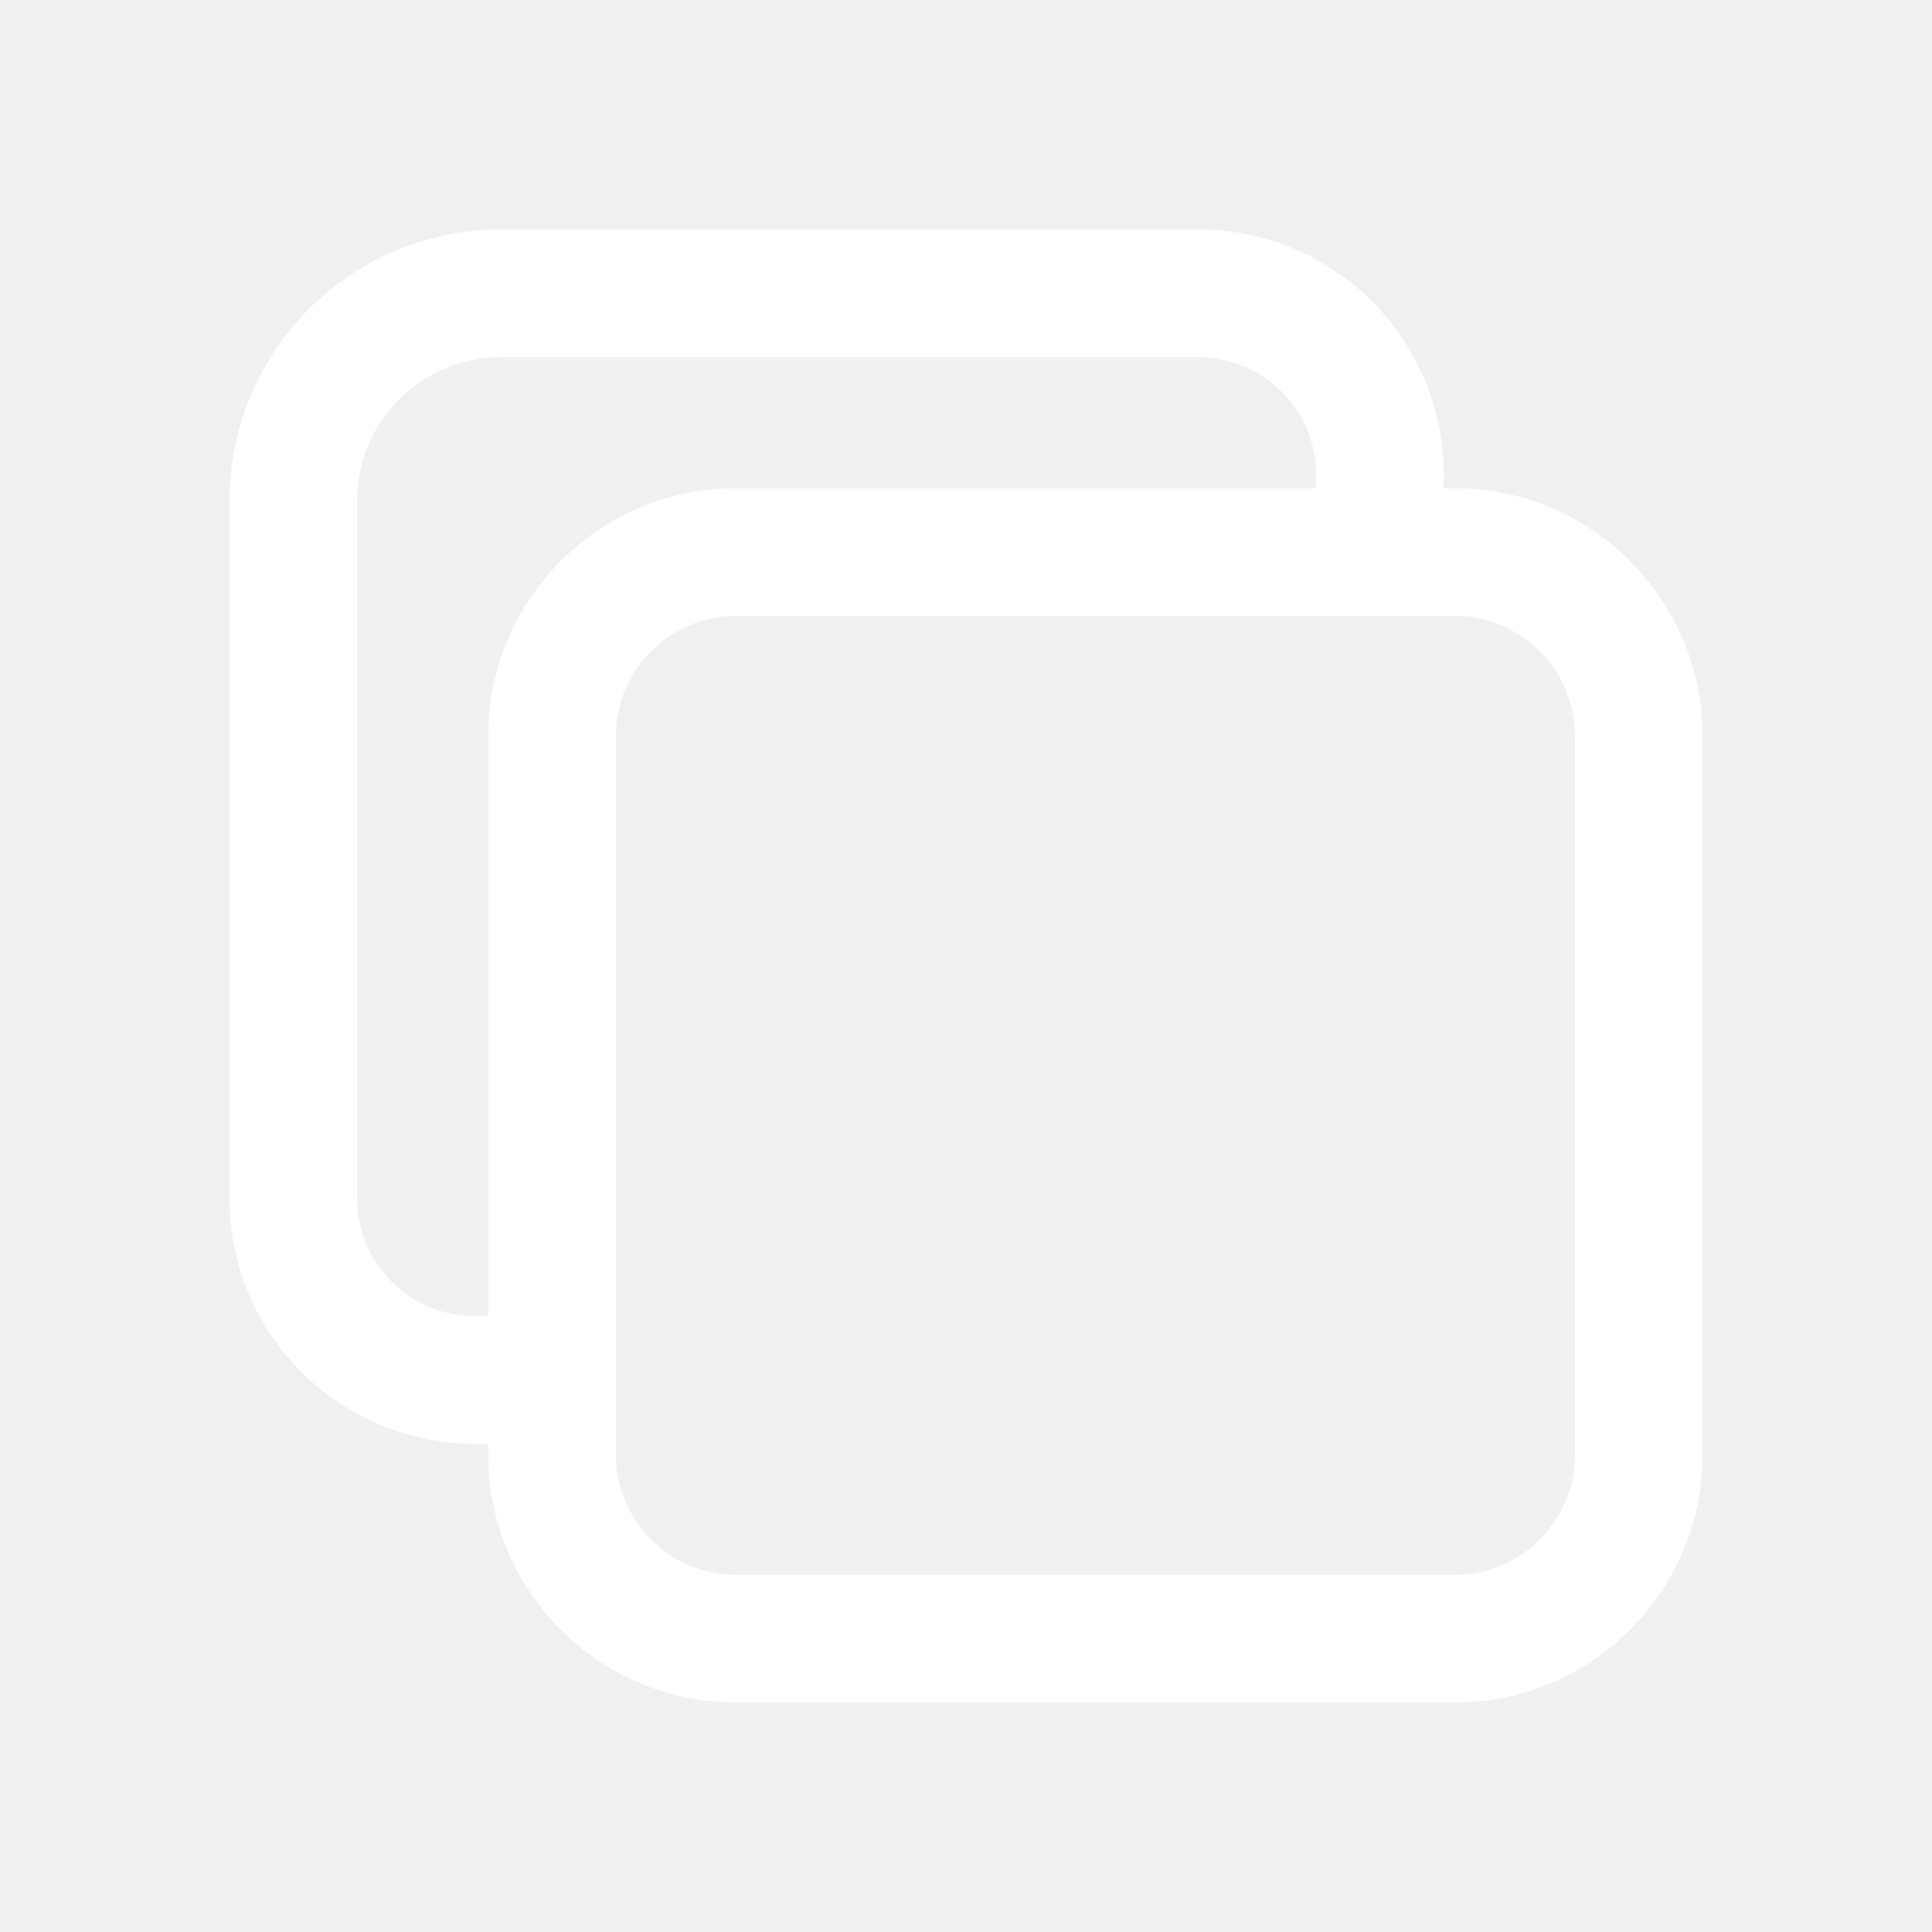
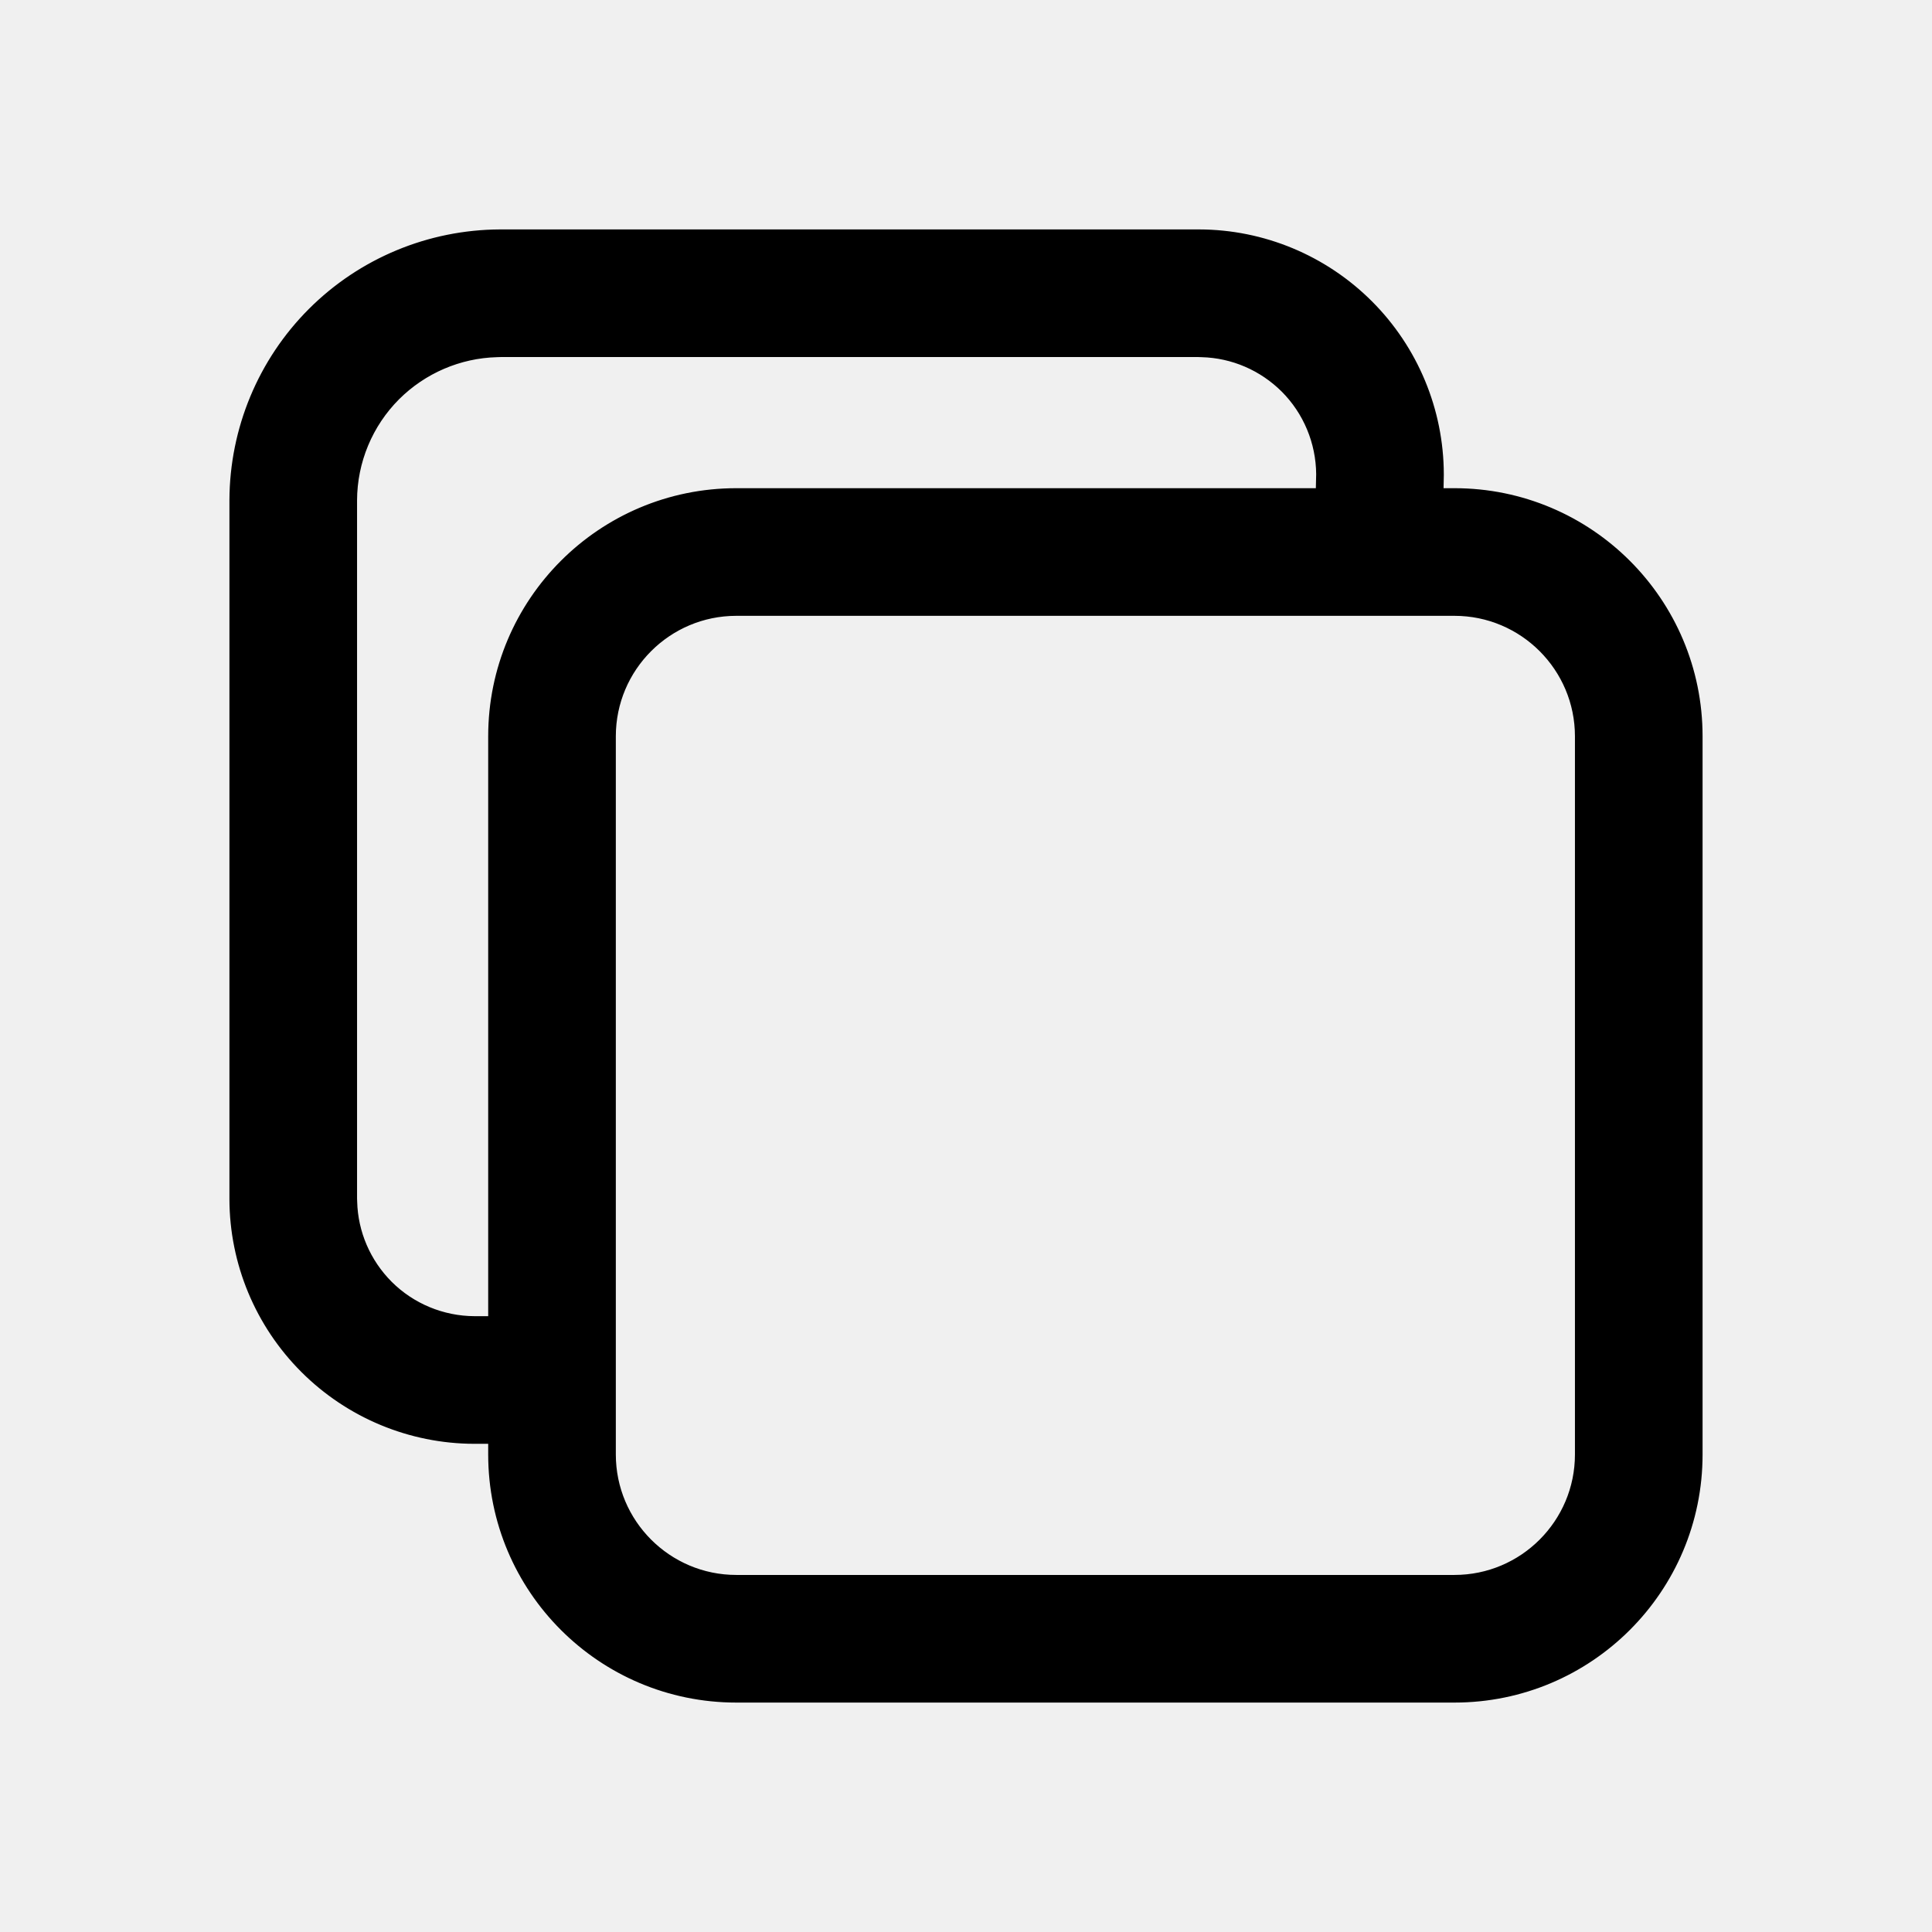
<svg xmlns="http://www.w3.org/2000/svg" width="16" height="16" viewBox="0 0 16 16" fill="none">
-   <path fill-rule="evenodd" clip-rule="evenodd" d="M9.93 2C10.441 2.001 10.93 2.205 11.291 2.566C11.652 2.927 11.856 3.417 11.857 3.927C11.857 3.931 11.857 3.934 11.857 3.937L11.853 4.143H12.045C13.125 4.143 14 5.018 14 6.098V12.045C14 13.125 13.125 14 12.045 14H6.098C5.018 14 4.143 13.125 4.143 12.045V11.857H3.927C3.417 11.856 2.927 11.652 2.566 11.291C2.205 10.93 2.001 10.441 2 9.93V4.142C2.002 3.574 2.228 3.03 2.629 2.629C3.03 2.228 3.574 2.002 4.142 2H9.93ZM6.098 5C5.492 5 5 5.492 5 6.098V12.045C5 12.651 5.492 13.143 6.098 13.143H12.045C12.651 13.143 13.143 12.651 13.143 12.045V6.098C13.143 5.492 12.651 5 12.045 5H6.098ZM4.112 2.858C3.783 2.867 3.469 3.002 3.235 3.235C2.994 3.476 2.858 3.803 2.857 4.144V9.927L2.858 9.954C2.865 10.229 2.978 10.49 3.172 10.685C3.373 10.886 3.646 10.999 3.93 11H4.143V6.098C4.143 5.018 5.018 4.143 6.098 4.143H10.995L11 3.927C10.998 3.644 10.885 3.372 10.685 3.172C10.49 2.978 10.229 2.865 9.954 2.858L9.927 2.857H4.144L4.112 2.858Z" fill="white" stroke="white" stroke-width="0.2" stroke-linecap="round" stroke-linejoin="round" />
+   <path fill-rule="evenodd" clip-rule="evenodd" d="M9.93 2C10.441 2.001 10.93 2.205 11.291 2.566C11.652 2.927 11.856 3.417 11.857 3.927C11.857 3.931 11.857 3.934 11.857 3.937L11.853 4.143H12.045C13.125 4.143 14 5.018 14 6.098V12.045C14 13.125 13.125 14 12.045 14H6.098C5.018 14 4.143 13.125 4.143 12.045V11.857H3.927C3.417 11.856 2.927 11.652 2.566 11.291C2.205 10.93 2.001 10.441 2 9.93V4.142C2.002 3.574 2.228 3.03 2.629 2.629C3.03 2.228 3.574 2.002 4.142 2H9.93ZM6.098 5C5.492 5 5 5.492 5 6.098V12.045C5 12.651 5.492 13.143 6.098 13.143H12.045C12.651 13.143 13.143 12.651 13.143 12.045V6.098C13.143 5.492 12.651 5 12.045 5H6.098ZM4.112 2.858C3.783 2.867 3.469 3.002 3.235 3.235C2.994 3.476 2.858 3.803 2.857 4.144V9.927L2.858 9.954C2.865 10.229 2.978 10.49 3.172 10.685C3.373 10.886 3.646 10.999 3.93 11H4.143V6.098C4.143 5.018 5.018 4.143 6.098 4.143H10.995L11 3.927C10.998 3.644 10.885 3.372 10.685 3.172C10.49 2.978 10.229 2.865 9.954 2.858L9.927 2.857H4.144L4.112 2.858Z" fill="black" stroke="black" stroke-width="0.2" stroke-linecap="round" stroke-linejoin="round" />
</svg>
